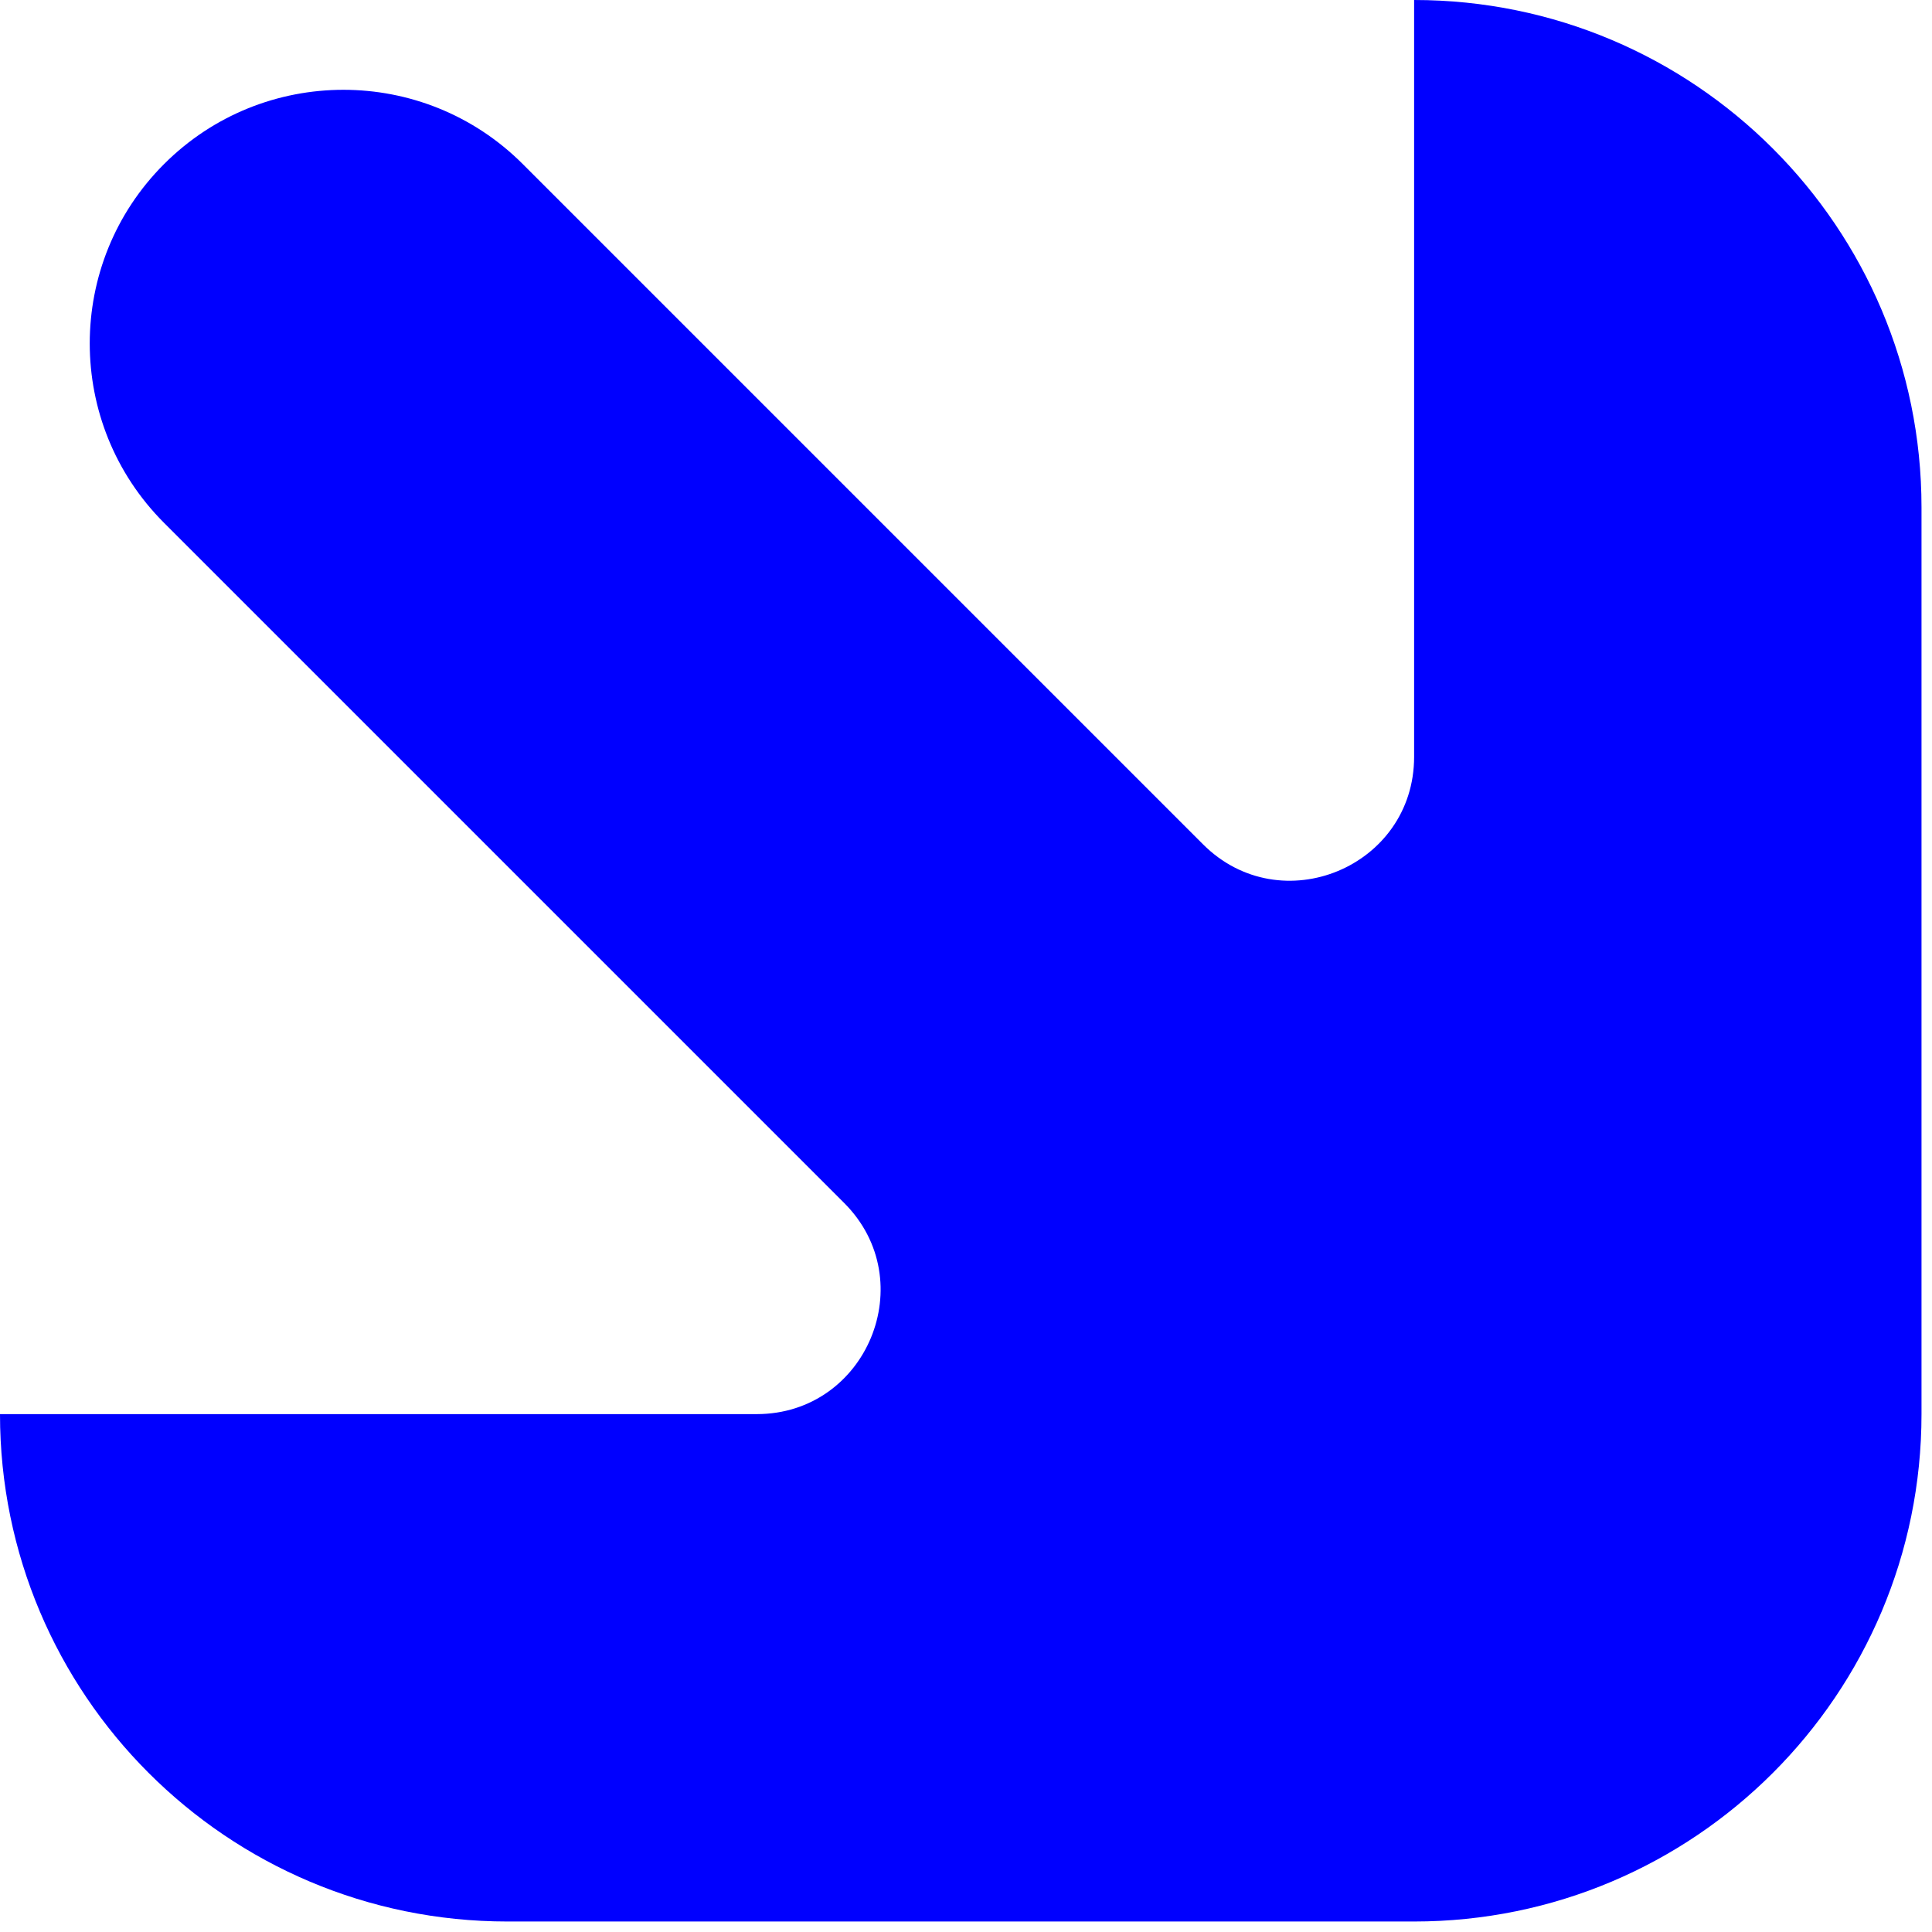
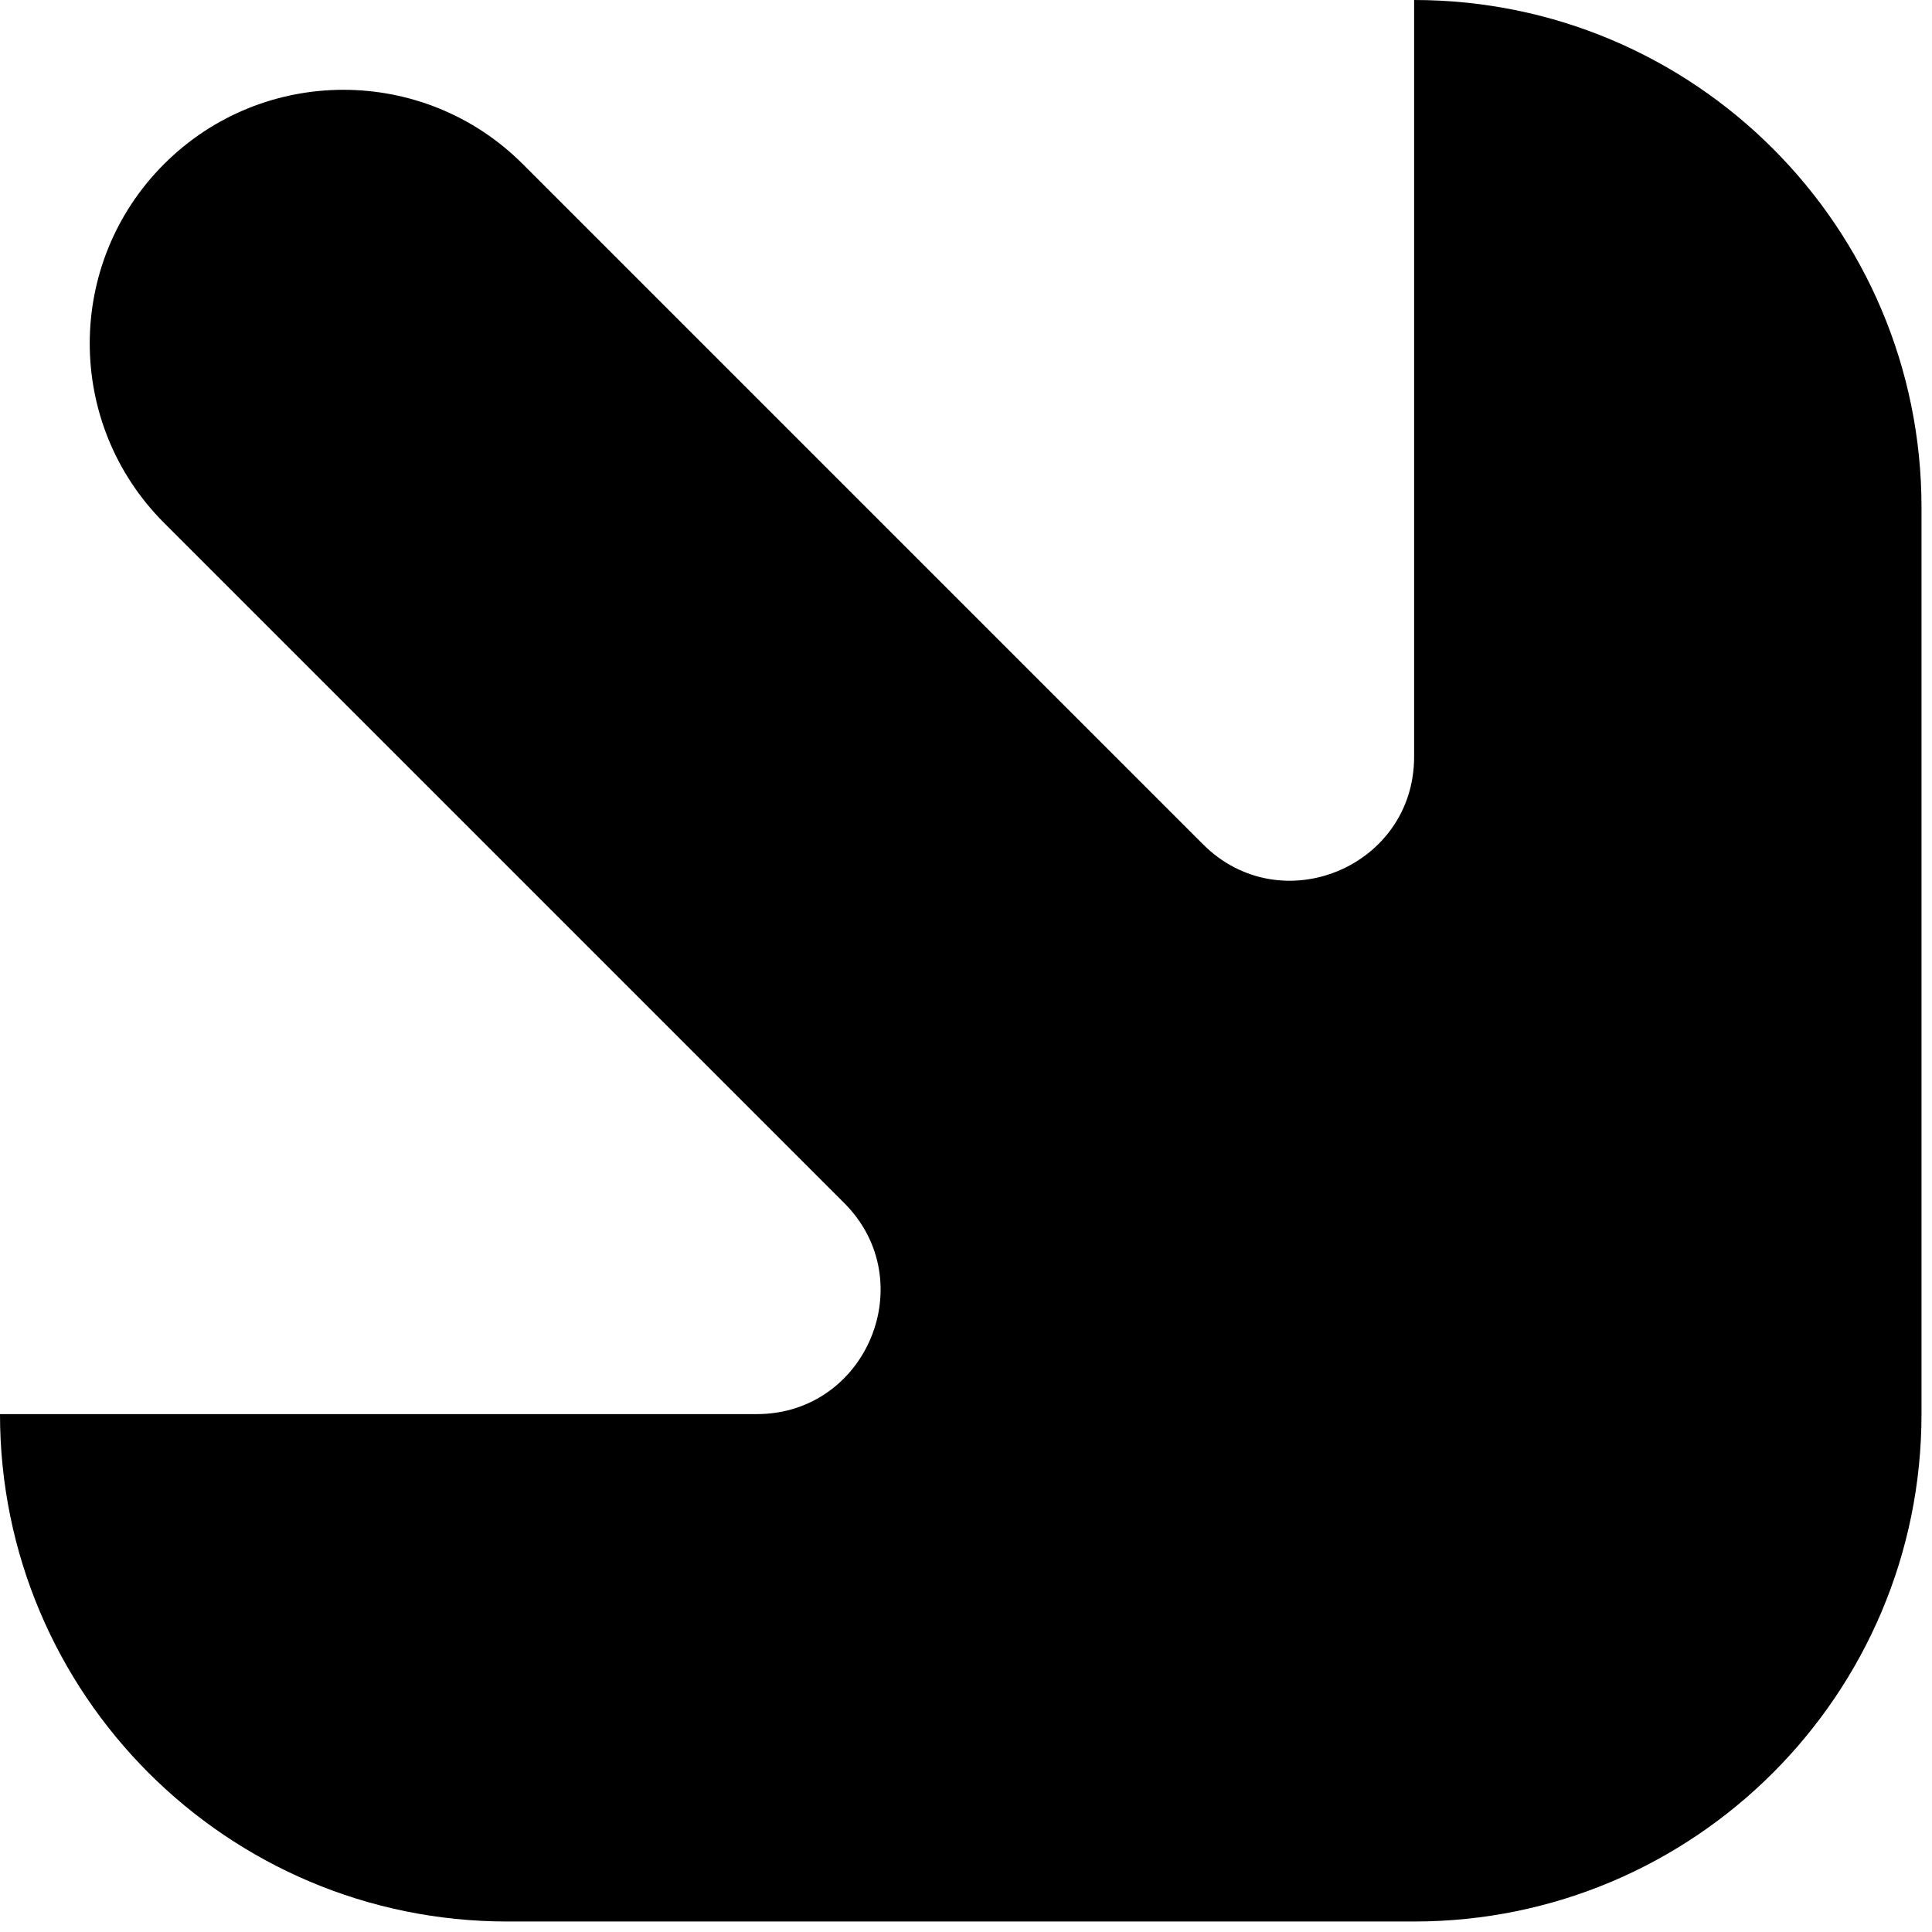
<svg xmlns="http://www.w3.org/2000/svg" width="90" height="90" viewBox="0 0 90 90" fill="none">
-   <path d="M65.875 0.005V35.254C65.875 40.39 59.666 42.961 56.037 39.327L24.353 7.643C19.74 3.03 12.255 3.03 7.643 7.643C3.026 12.255 3.026 19.74 7.643 24.358L39.322 56.037C42.956 59.666 40.38 65.875 35.249 65.875H0C0 78.926 10.579 89.511 23.636 89.511H65.875C78.926 89.511 89.511 78.931 89.511 65.875V23.636C89.511 10.585 78.931 0 65.875 0V0.005Z" fill="#0000FF" />
+   <path d="M65.875 0.005V35.254C65.875 40.39 59.666 42.961 56.037 39.327L24.353 7.643C19.74 3.03 12.255 3.03 7.643 7.643C3.026 12.255 3.026 19.74 7.643 24.358L39.322 56.037C42.956 59.666 40.38 65.875 35.249 65.875H0C0 78.926 10.579 89.511 23.636 89.511H65.875C78.926 89.511 89.511 78.931 89.511 65.875V23.636C89.511 10.585 78.931 0 65.875 0V0.005Z" fill="#000000" />
</svg>
